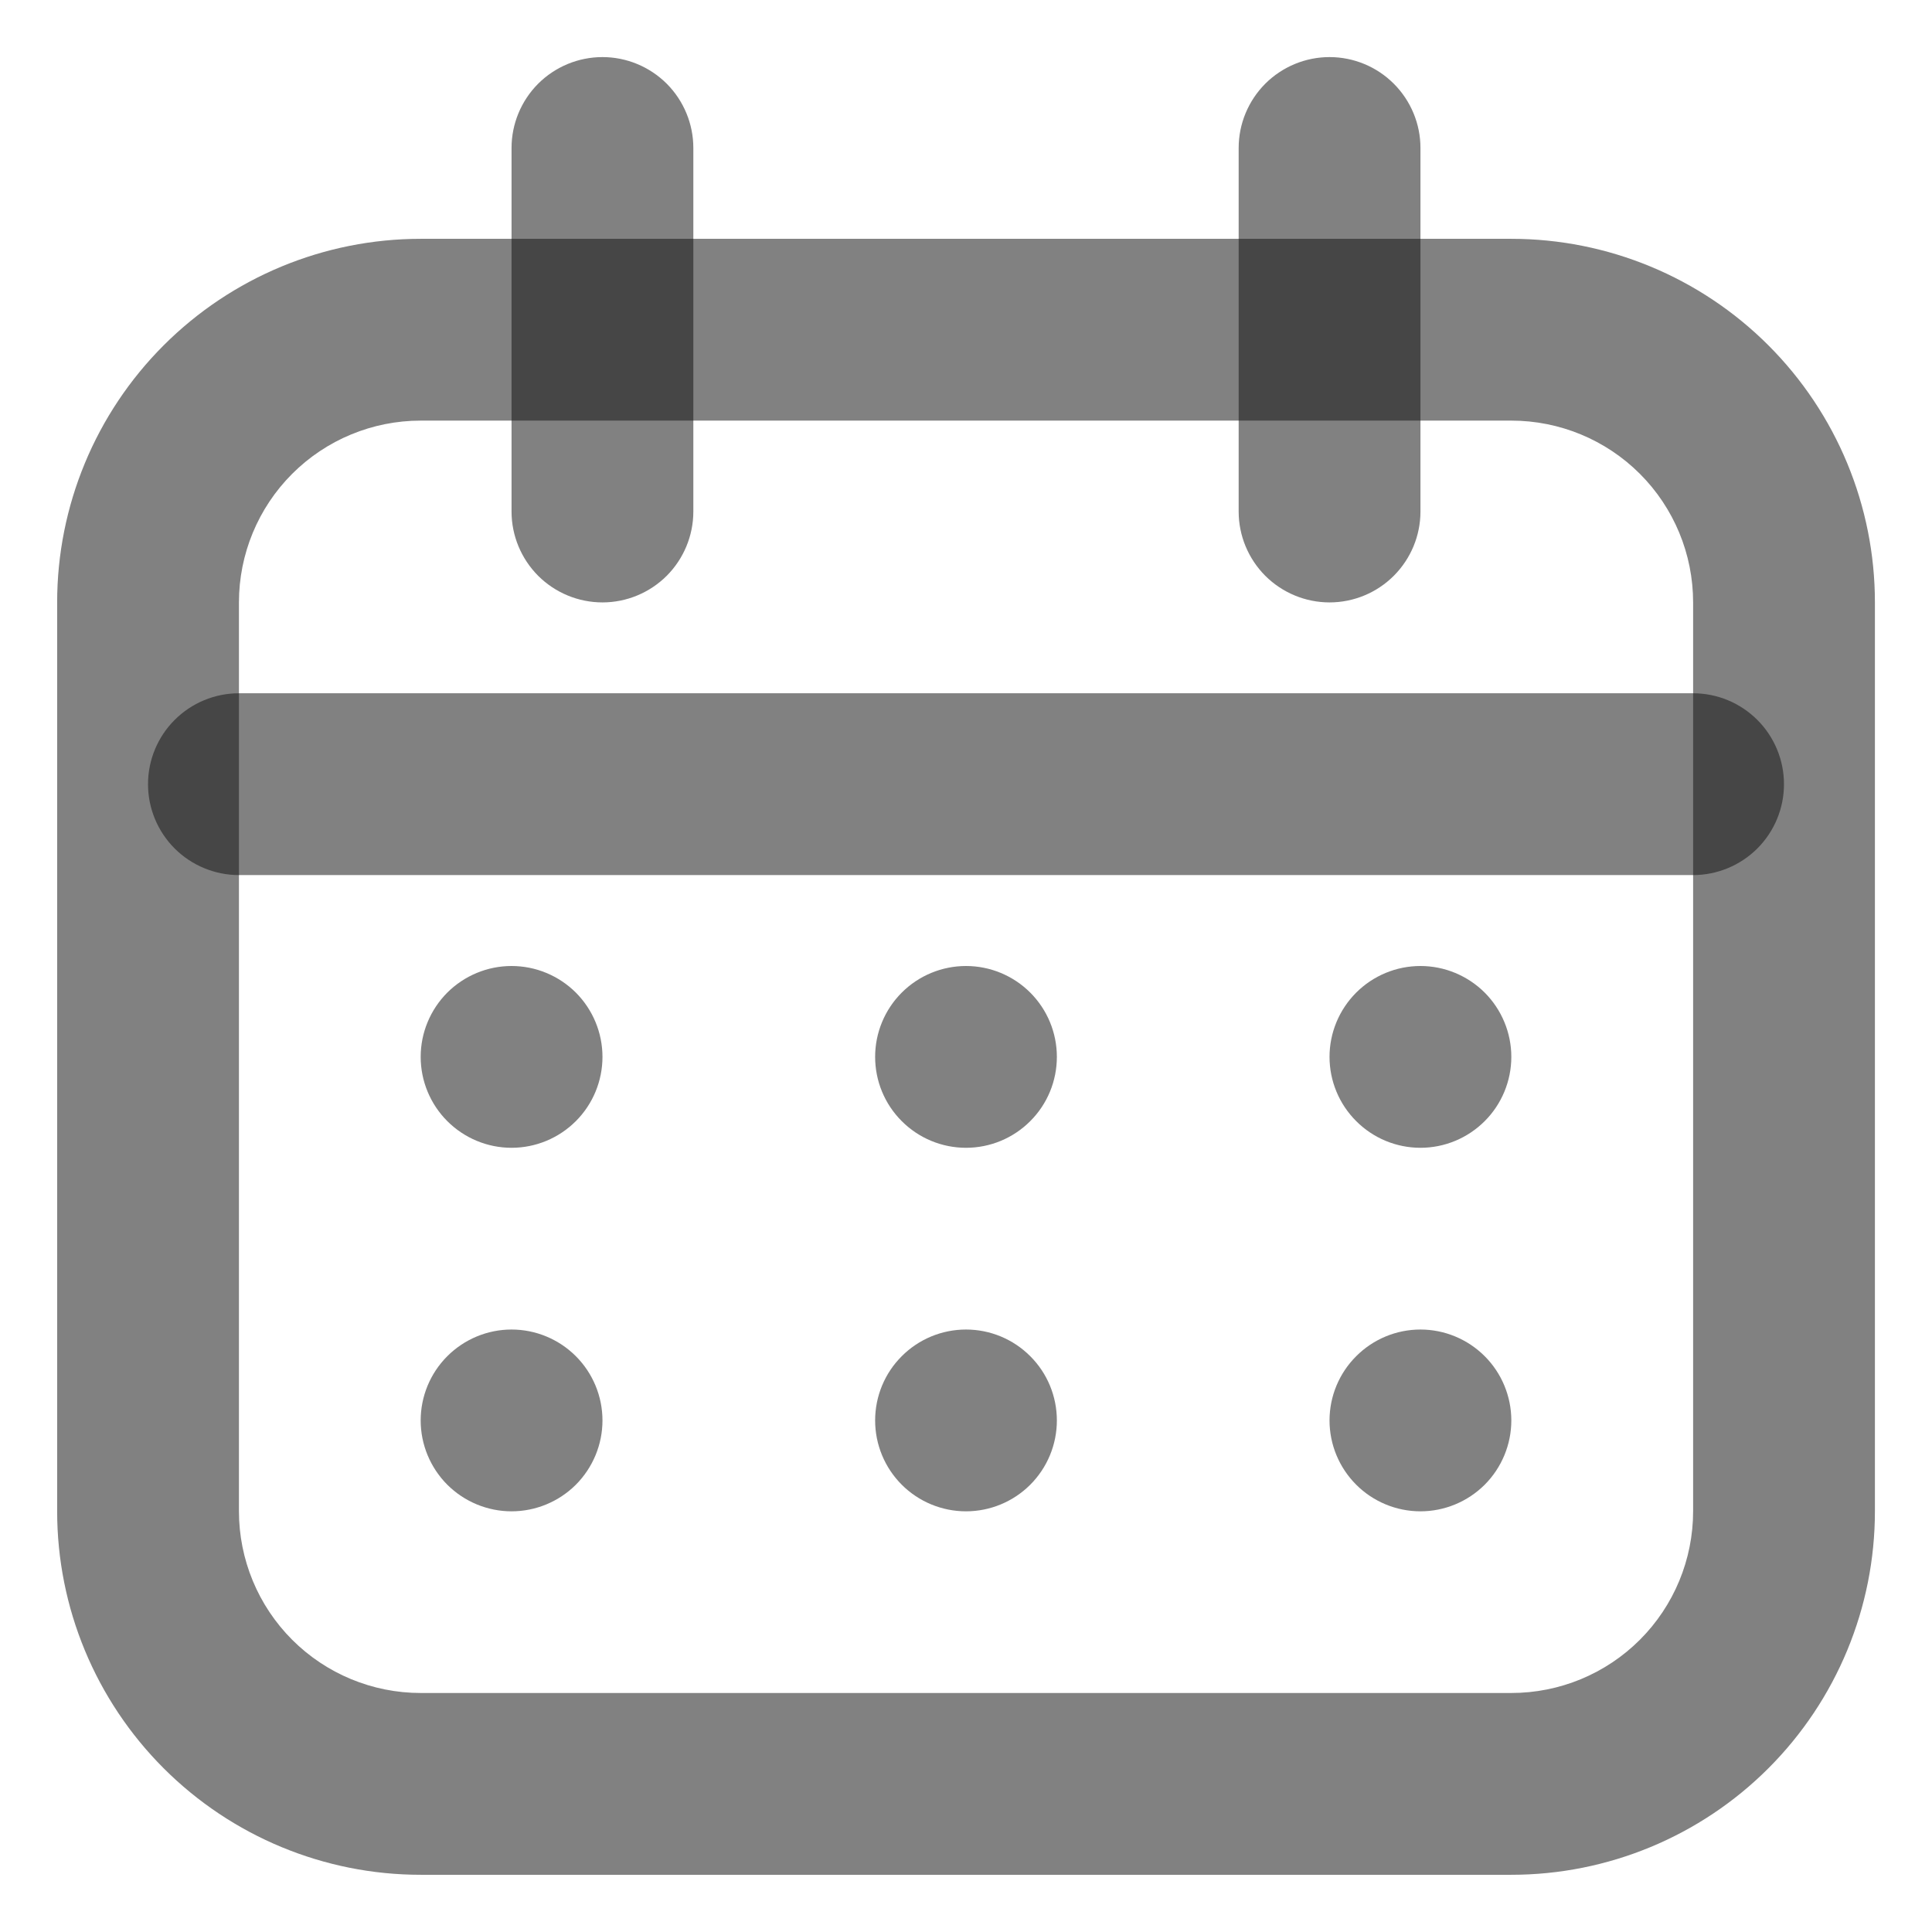
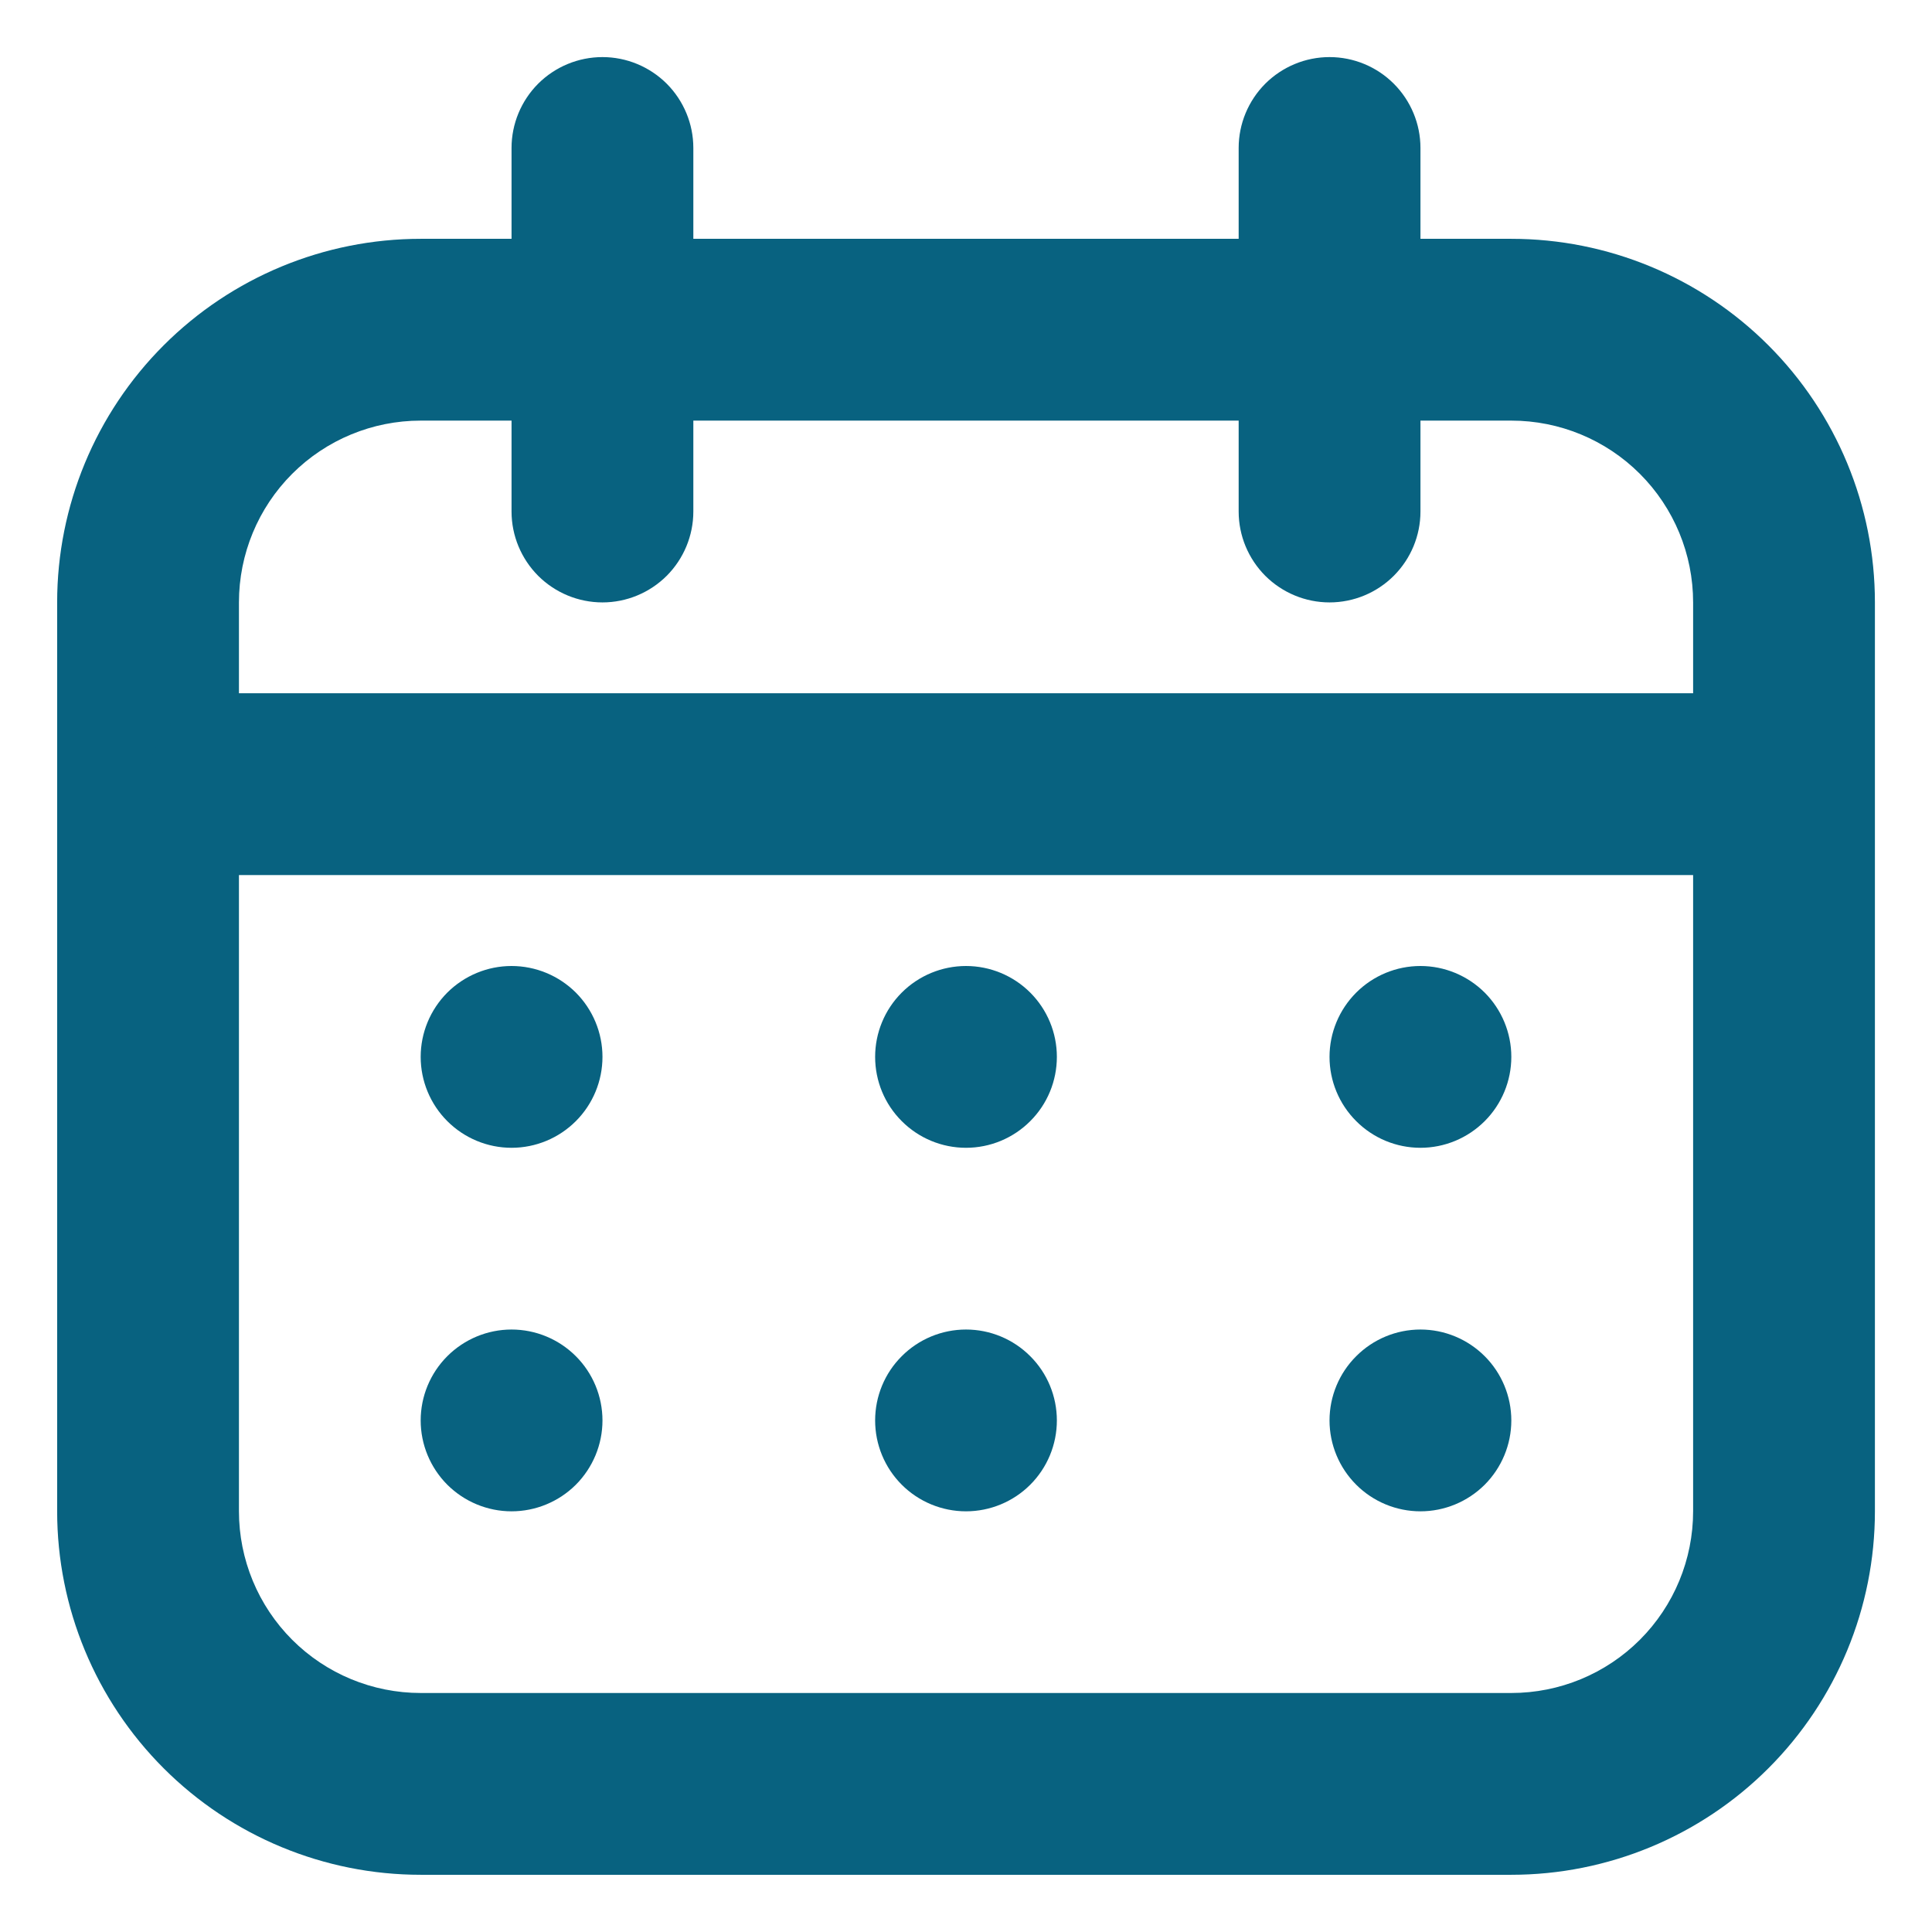
<svg xmlns="http://www.w3.org/2000/svg" width="31" height="31" viewBox="0 0 31 31" fill="none">
-   <path fill-rule="evenodd" clip-rule="evenodd" d="M6.75 3.832H24.25C25.797 3.832 27.281 4.447 28.375 5.541C29.469 6.635 30.084 8.118 30.084 9.665V24.249C30.084 25.796 29.469 27.279 28.375 28.373C27.281 29.467 25.797 30.082 24.25 30.082H6.75C5.203 30.082 3.72 29.467 2.626 28.373C1.532 27.279 0.917 25.796 0.917 24.249V9.665C0.917 8.118 1.532 6.635 2.626 5.541C3.72 4.447 5.203 3.832 6.75 3.832ZM6.75 6.749C5.977 6.749 5.235 7.056 4.688 7.603C4.141 8.15 3.834 8.892 3.834 9.665V24.249C3.834 25.022 4.141 25.764 4.688 26.311C5.235 26.858 5.977 27.165 6.75 27.165H24.25C25.024 27.165 25.766 26.858 26.313 26.311C26.86 25.764 27.167 25.022 27.167 24.249V9.665C27.167 8.892 26.86 8.15 26.313 7.603C25.766 7.056 25.024 6.749 24.25 6.749H6.75Z" fill="#111111" fill-opacity="0.53" />
-   <path fill-rule="evenodd" clip-rule="evenodd" d="M2.375 12.583C2.375 12.196 2.529 11.825 2.802 11.552C3.076 11.278 3.447 11.124 3.833 11.124H27.167C27.553 11.124 27.924 11.278 28.198 11.552C28.471 11.825 28.625 12.196 28.625 12.583C28.625 12.97 28.471 13.34 28.198 13.614C27.924 13.887 27.553 14.041 27.167 14.041H3.833C3.447 14.041 3.076 13.887 2.802 13.614C2.529 13.34 2.375 12.97 2.375 12.583ZM9.667 0.916C10.053 0.916 10.424 1.07 10.698 1.343C10.971 1.617 11.125 1.988 11.125 2.374V8.208C11.125 8.594 10.971 8.965 10.698 9.239C10.424 9.512 10.053 9.666 9.667 9.666C9.28 9.666 8.909 9.512 8.635 9.239C8.362 8.965 8.208 8.594 8.208 8.208V2.374C8.208 1.988 8.362 1.617 8.635 1.343C8.909 1.07 9.28 0.916 9.667 0.916ZM21.333 0.916C21.72 0.916 22.091 1.07 22.364 1.343C22.638 1.617 22.792 1.988 22.792 2.374V8.208C22.792 8.594 22.638 8.965 22.364 9.239C22.091 9.512 21.72 9.666 21.333 9.666C20.947 9.666 20.576 9.512 20.302 9.239C20.029 8.965 19.875 8.594 19.875 8.208V2.374C19.875 1.988 20.029 1.617 20.302 1.343C20.576 1.07 20.947 0.916 21.333 0.916Z" fill="#111111" fill-opacity="0.53" />
-   <path d="M9.667 16.958C9.667 17.345 9.513 17.716 9.24 17.989C8.966 18.263 8.595 18.417 8.208 18.417C7.822 18.417 7.451 18.263 7.177 17.989C6.904 17.716 6.75 17.345 6.75 16.958C6.75 16.572 6.904 16.201 7.177 15.927C7.451 15.654 7.822 15.5 8.208 15.5C8.595 15.5 8.966 15.654 9.24 15.927C9.513 16.201 9.667 16.572 9.667 16.958ZM9.667 22.792C9.667 23.178 9.513 23.549 9.24 23.823C8.966 24.096 8.595 24.25 8.208 24.25C7.822 24.25 7.451 24.096 7.177 23.823C6.904 23.549 6.75 23.178 6.75 22.792C6.75 22.405 6.904 22.034 7.177 21.761C7.451 21.487 7.822 21.333 8.208 21.333C8.595 21.333 8.966 21.487 9.24 21.761C9.513 22.034 9.667 22.405 9.667 22.792ZM16.958 16.958C16.958 17.345 16.805 17.716 16.531 17.989C16.258 18.263 15.887 18.417 15.5 18.417C15.113 18.417 14.742 18.263 14.469 17.989C14.195 17.716 14.042 17.345 14.042 16.958C14.042 16.572 14.195 16.201 14.469 15.927C14.742 15.654 15.113 15.5 15.5 15.5C15.887 15.5 16.258 15.654 16.531 15.927C16.805 16.201 16.958 16.572 16.958 16.958ZM16.958 22.792C16.958 23.178 16.805 23.549 16.531 23.823C16.258 24.096 15.887 24.25 15.5 24.25C15.113 24.25 14.742 24.096 14.469 23.823C14.195 23.549 14.042 23.178 14.042 22.792C14.042 22.405 14.195 22.034 14.469 21.761C14.742 21.487 15.113 21.333 15.5 21.333C15.887 21.333 16.258 21.487 16.531 21.761C16.805 22.034 16.958 22.405 16.958 22.792ZM24.25 16.958C24.25 17.345 24.096 17.716 23.823 17.989C23.549 18.263 23.178 18.417 22.792 18.417C22.405 18.417 22.034 18.263 21.761 17.989C21.487 17.716 21.333 17.345 21.333 16.958C21.333 16.572 21.487 16.201 21.761 15.927C22.034 15.654 22.405 15.5 22.792 15.5C23.178 15.5 23.549 15.654 23.823 15.927C24.096 16.201 24.25 16.572 24.25 16.958ZM24.25 22.792C24.25 23.178 24.096 23.549 23.823 23.823C23.549 24.096 23.178 24.25 22.792 24.25C22.405 24.25 22.034 24.096 21.761 23.823C21.487 23.549 21.333 23.178 21.333 22.792C21.333 22.405 21.487 22.034 21.761 21.761C22.034 21.487 22.405 21.333 22.792 21.333C23.178 21.333 23.549 21.487 23.823 21.761C24.096 22.034 24.25 22.405 24.25 22.792Z" fill="#111111" fill-opacity="0.53" />
+   <path fill-rule="evenodd" clip-rule="evenodd" d="M6.75 3.832H24.25C25.797 3.832 27.281 4.447 28.375 5.541C29.469 6.635 30.084 8.118 30.084 9.665V24.249C30.084 25.796 29.469 27.279 28.375 28.373C27.281 29.467 25.797 30.082 24.25 30.082H6.75C5.203 30.082 3.72 29.467 2.626 28.373C1.532 27.279 0.917 25.796 0.917 24.249V9.665C0.917 8.118 1.532 6.635 2.626 5.541C3.72 4.447 5.203 3.832 6.75 3.832ZM6.75 6.749C5.977 6.749 5.235 7.056 4.688 7.603C4.141 8.15 3.834 8.892 3.834 9.665V24.249C3.834 25.022 4.141 25.764 4.688 26.311C5.235 26.858 5.977 27.165 6.75 27.165H24.25C25.024 27.165 25.766 26.858 26.313 26.311C26.86 25.764 27.167 25.022 27.167 24.249V9.665C27.167 8.892 26.86 8.15 26.313 7.603C25.766 7.056 25.024 6.749 24.25 6.749H6.75Z" fill="#086280" />
+   <path fill-rule="evenodd" clip-rule="evenodd" d="M2.375 12.583C2.375 12.196 2.529 11.825 2.802 11.552C3.076 11.278 3.447 11.124 3.833 11.124H27.167C27.553 11.124 27.924 11.278 28.198 11.552C28.471 11.825 28.625 12.196 28.625 12.583C28.625 12.97 28.471 13.34 28.198 13.614C27.924 13.887 27.553 14.041 27.167 14.041H3.833C3.447 14.041 3.076 13.887 2.802 13.614C2.529 13.34 2.375 12.97 2.375 12.583ZM9.667 0.916C10.053 0.916 10.424 1.07 10.698 1.343C10.971 1.617 11.125 1.988 11.125 2.374V8.208C11.125 8.594 10.971 8.965 10.698 9.239C10.424 9.512 10.053 9.666 9.667 9.666C9.28 9.666 8.909 9.512 8.635 9.239C8.362 8.965 8.208 8.594 8.208 8.208V2.374C8.208 1.988 8.362 1.617 8.635 1.343C8.909 1.07 9.28 0.916 9.667 0.916ZM21.333 0.916C21.72 0.916 22.091 1.07 22.364 1.343C22.638 1.617 22.792 1.988 22.792 2.374V8.208C22.792 8.594 22.638 8.965 22.364 9.239C22.091 9.512 21.72 9.666 21.333 9.666C20.947 9.666 20.576 9.512 20.302 9.239C20.029 8.965 19.875 8.594 19.875 8.208V2.374C19.875 1.988 20.029 1.617 20.302 1.343C20.576 1.07 20.947 0.916 21.333 0.916Z" fill="#086280" />
+   <path d="M9.667 16.958C9.667 17.345 9.513 17.716 9.24 17.989C8.966 18.263 8.595 18.417 8.208 18.417C7.822 18.417 7.451 18.263 7.177 17.989C6.904 17.716 6.75 17.345 6.75 16.958C6.75 16.572 6.904 16.201 7.177 15.927C7.451 15.654 7.822 15.5 8.208 15.5C8.595 15.5 8.966 15.654 9.24 15.927C9.513 16.201 9.667 16.572 9.667 16.958ZM9.667 22.792C9.667 23.178 9.513 23.549 9.24 23.823C8.966 24.096 8.595 24.25 8.208 24.25C7.822 24.25 7.451 24.096 7.177 23.823C6.904 23.549 6.75 23.178 6.75 22.792C6.75 22.405 6.904 22.034 7.177 21.761C7.451 21.487 7.822 21.333 8.208 21.333C8.595 21.333 8.966 21.487 9.24 21.761C9.513 22.034 9.667 22.405 9.667 22.792ZM16.958 16.958C16.958 17.345 16.805 17.716 16.531 17.989C16.258 18.263 15.887 18.417 15.5 18.417C15.113 18.417 14.742 18.263 14.469 17.989C14.195 17.716 14.042 17.345 14.042 16.958C14.042 16.572 14.195 16.201 14.469 15.927C14.742 15.654 15.113 15.5 15.5 15.5C15.887 15.5 16.258 15.654 16.531 15.927C16.805 16.201 16.958 16.572 16.958 16.958ZM16.958 22.792C16.958 23.178 16.805 23.549 16.531 23.823C16.258 24.096 15.887 24.25 15.5 24.25C15.113 24.25 14.742 24.096 14.469 23.823C14.195 23.549 14.042 23.178 14.042 22.792C14.042 22.405 14.195 22.034 14.469 21.761C14.742 21.487 15.113 21.333 15.5 21.333C15.887 21.333 16.258 21.487 16.531 21.761C16.805 22.034 16.958 22.405 16.958 22.792ZM24.25 16.958C24.25 17.345 24.096 17.716 23.823 17.989C23.549 18.263 23.178 18.417 22.792 18.417C22.405 18.417 22.034 18.263 21.761 17.989C21.487 17.716 21.333 17.345 21.333 16.958C21.333 16.572 21.487 16.201 21.761 15.927C22.034 15.654 22.405 15.5 22.792 15.5C23.178 15.5 23.549 15.654 23.823 15.927C24.096 16.201 24.25 16.572 24.25 16.958ZM24.25 22.792C24.25 23.178 24.096 23.549 23.823 23.823C23.549 24.096 23.178 24.25 22.792 24.25C22.405 24.25 22.034 24.096 21.761 23.823C21.487 23.549 21.333 23.178 21.333 22.792C21.333 22.405 21.487 22.034 21.761 21.761C22.034 21.487 22.405 21.333 22.792 21.333C23.178 21.333 23.549 21.487 23.823 21.761C24.096 22.034 24.25 22.405 24.25 22.792Z" fill="#086280" />
</svg>
